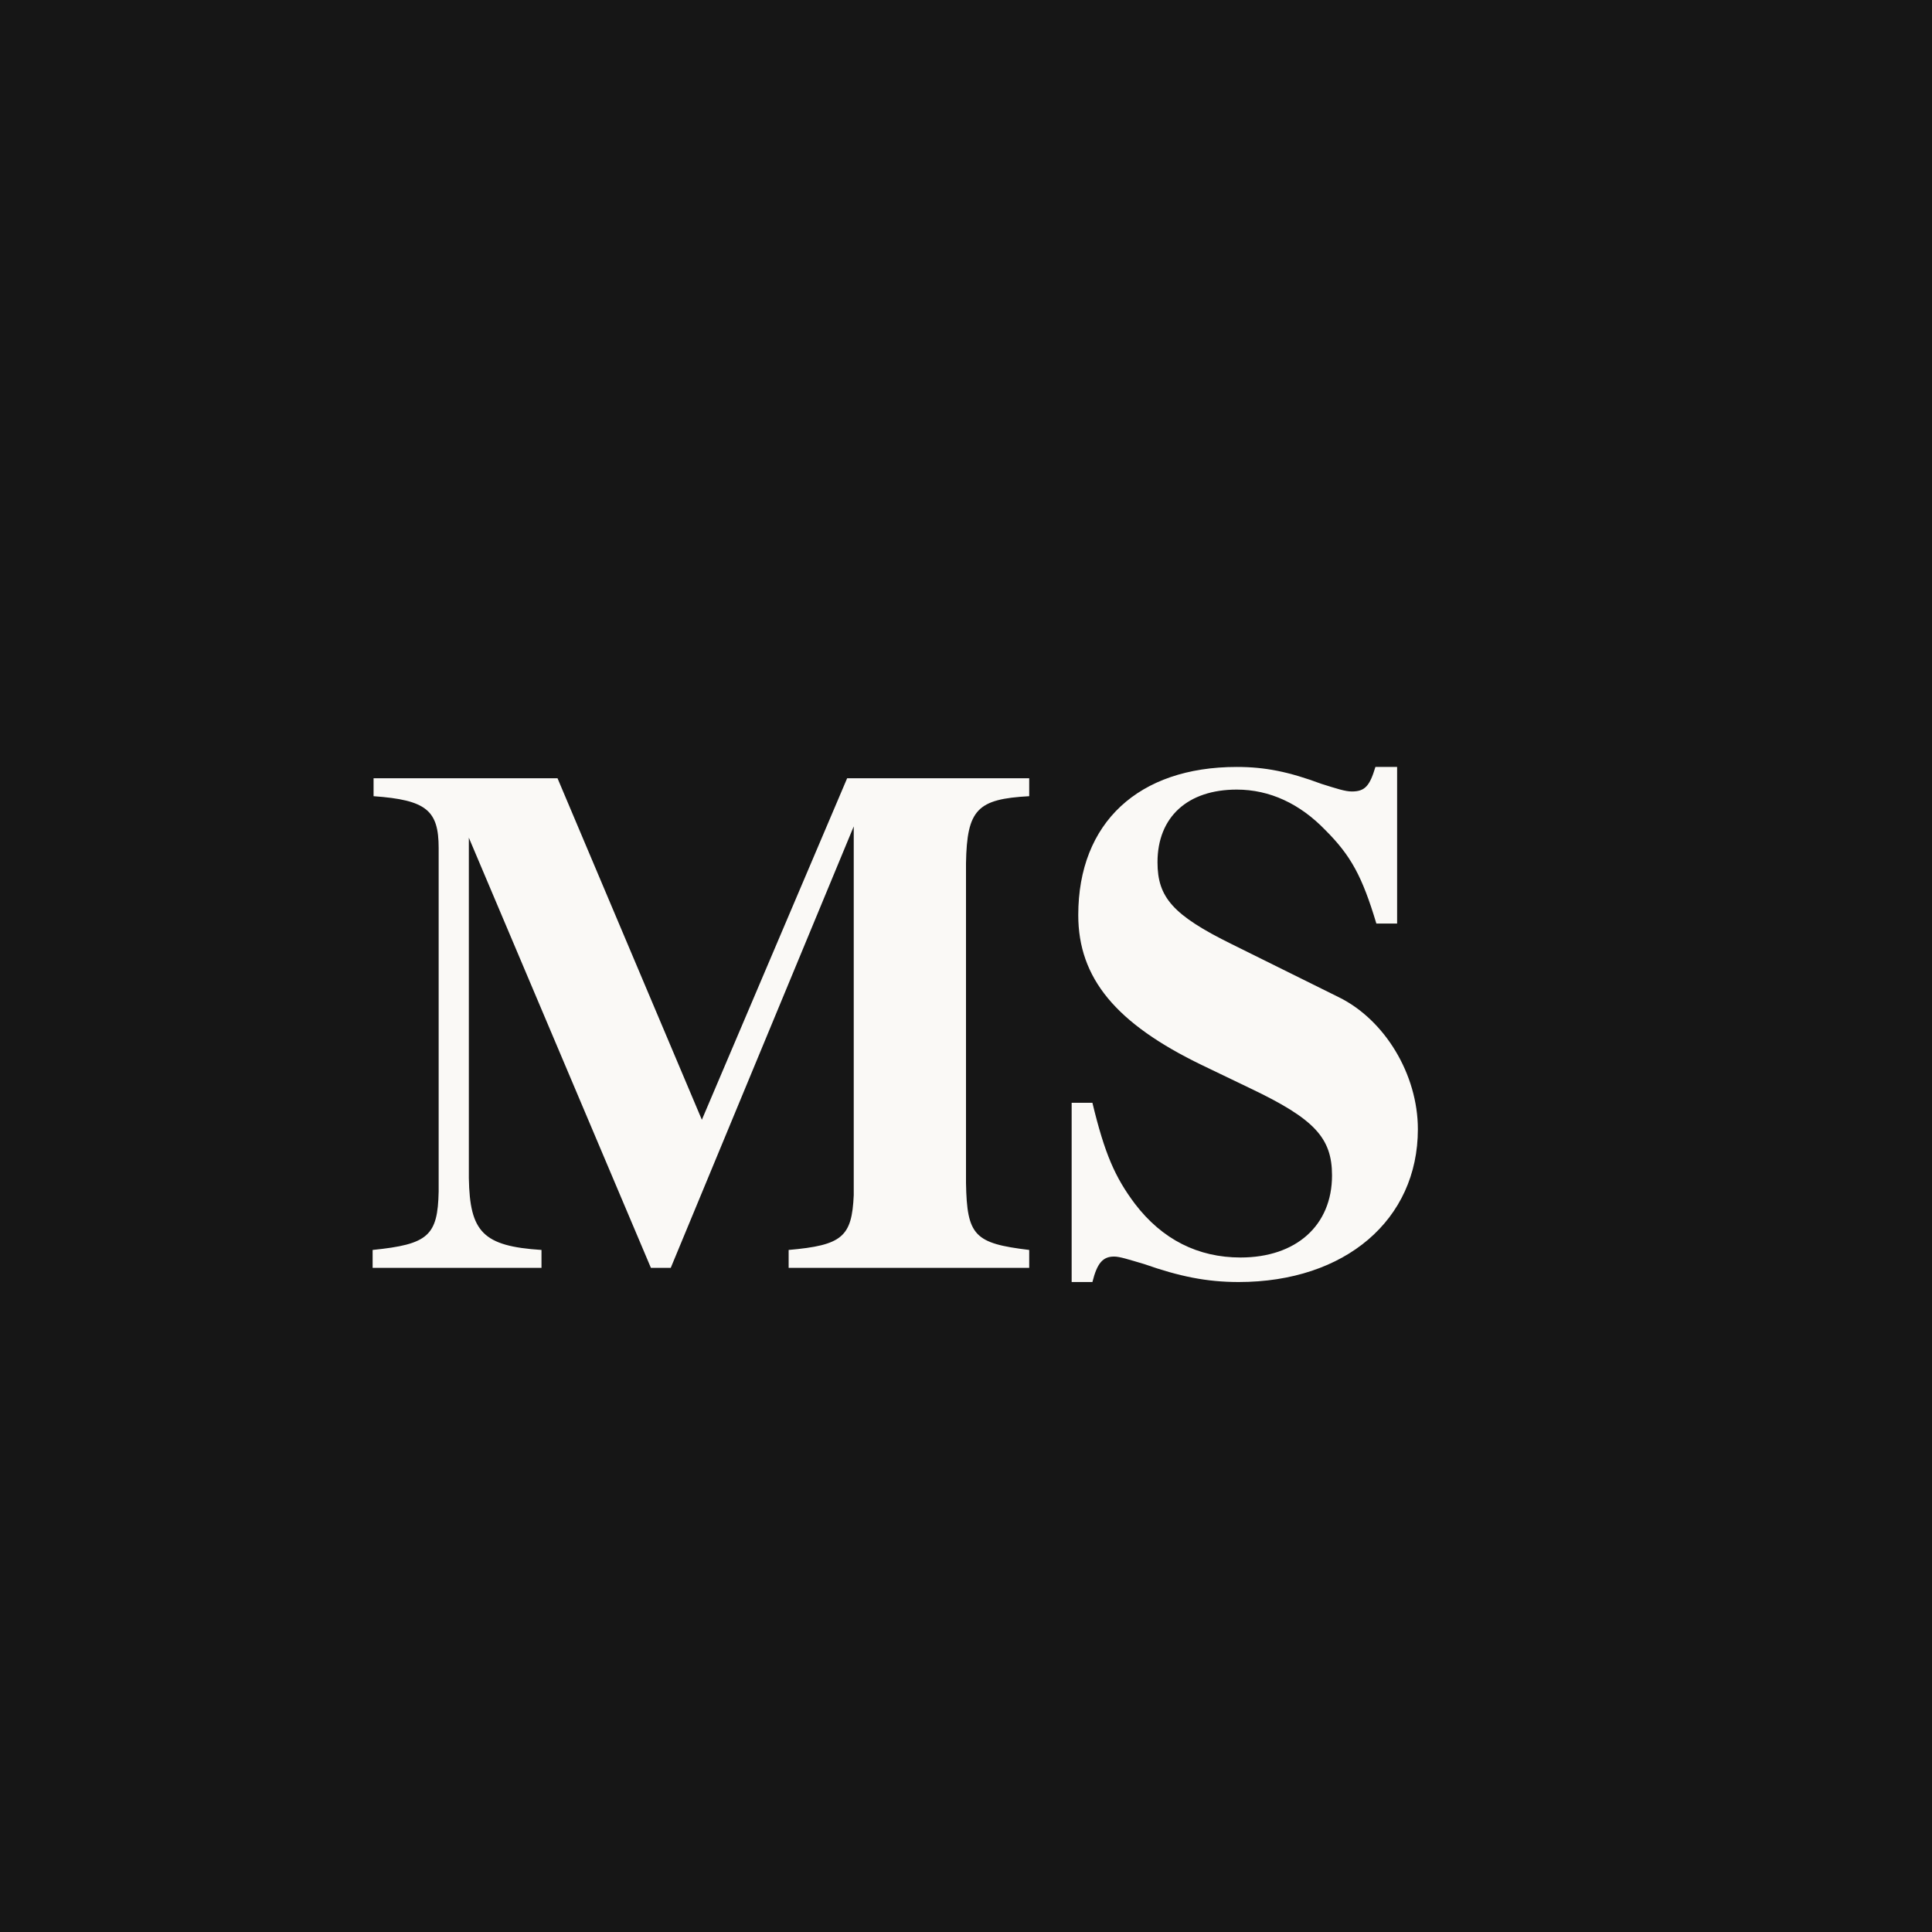
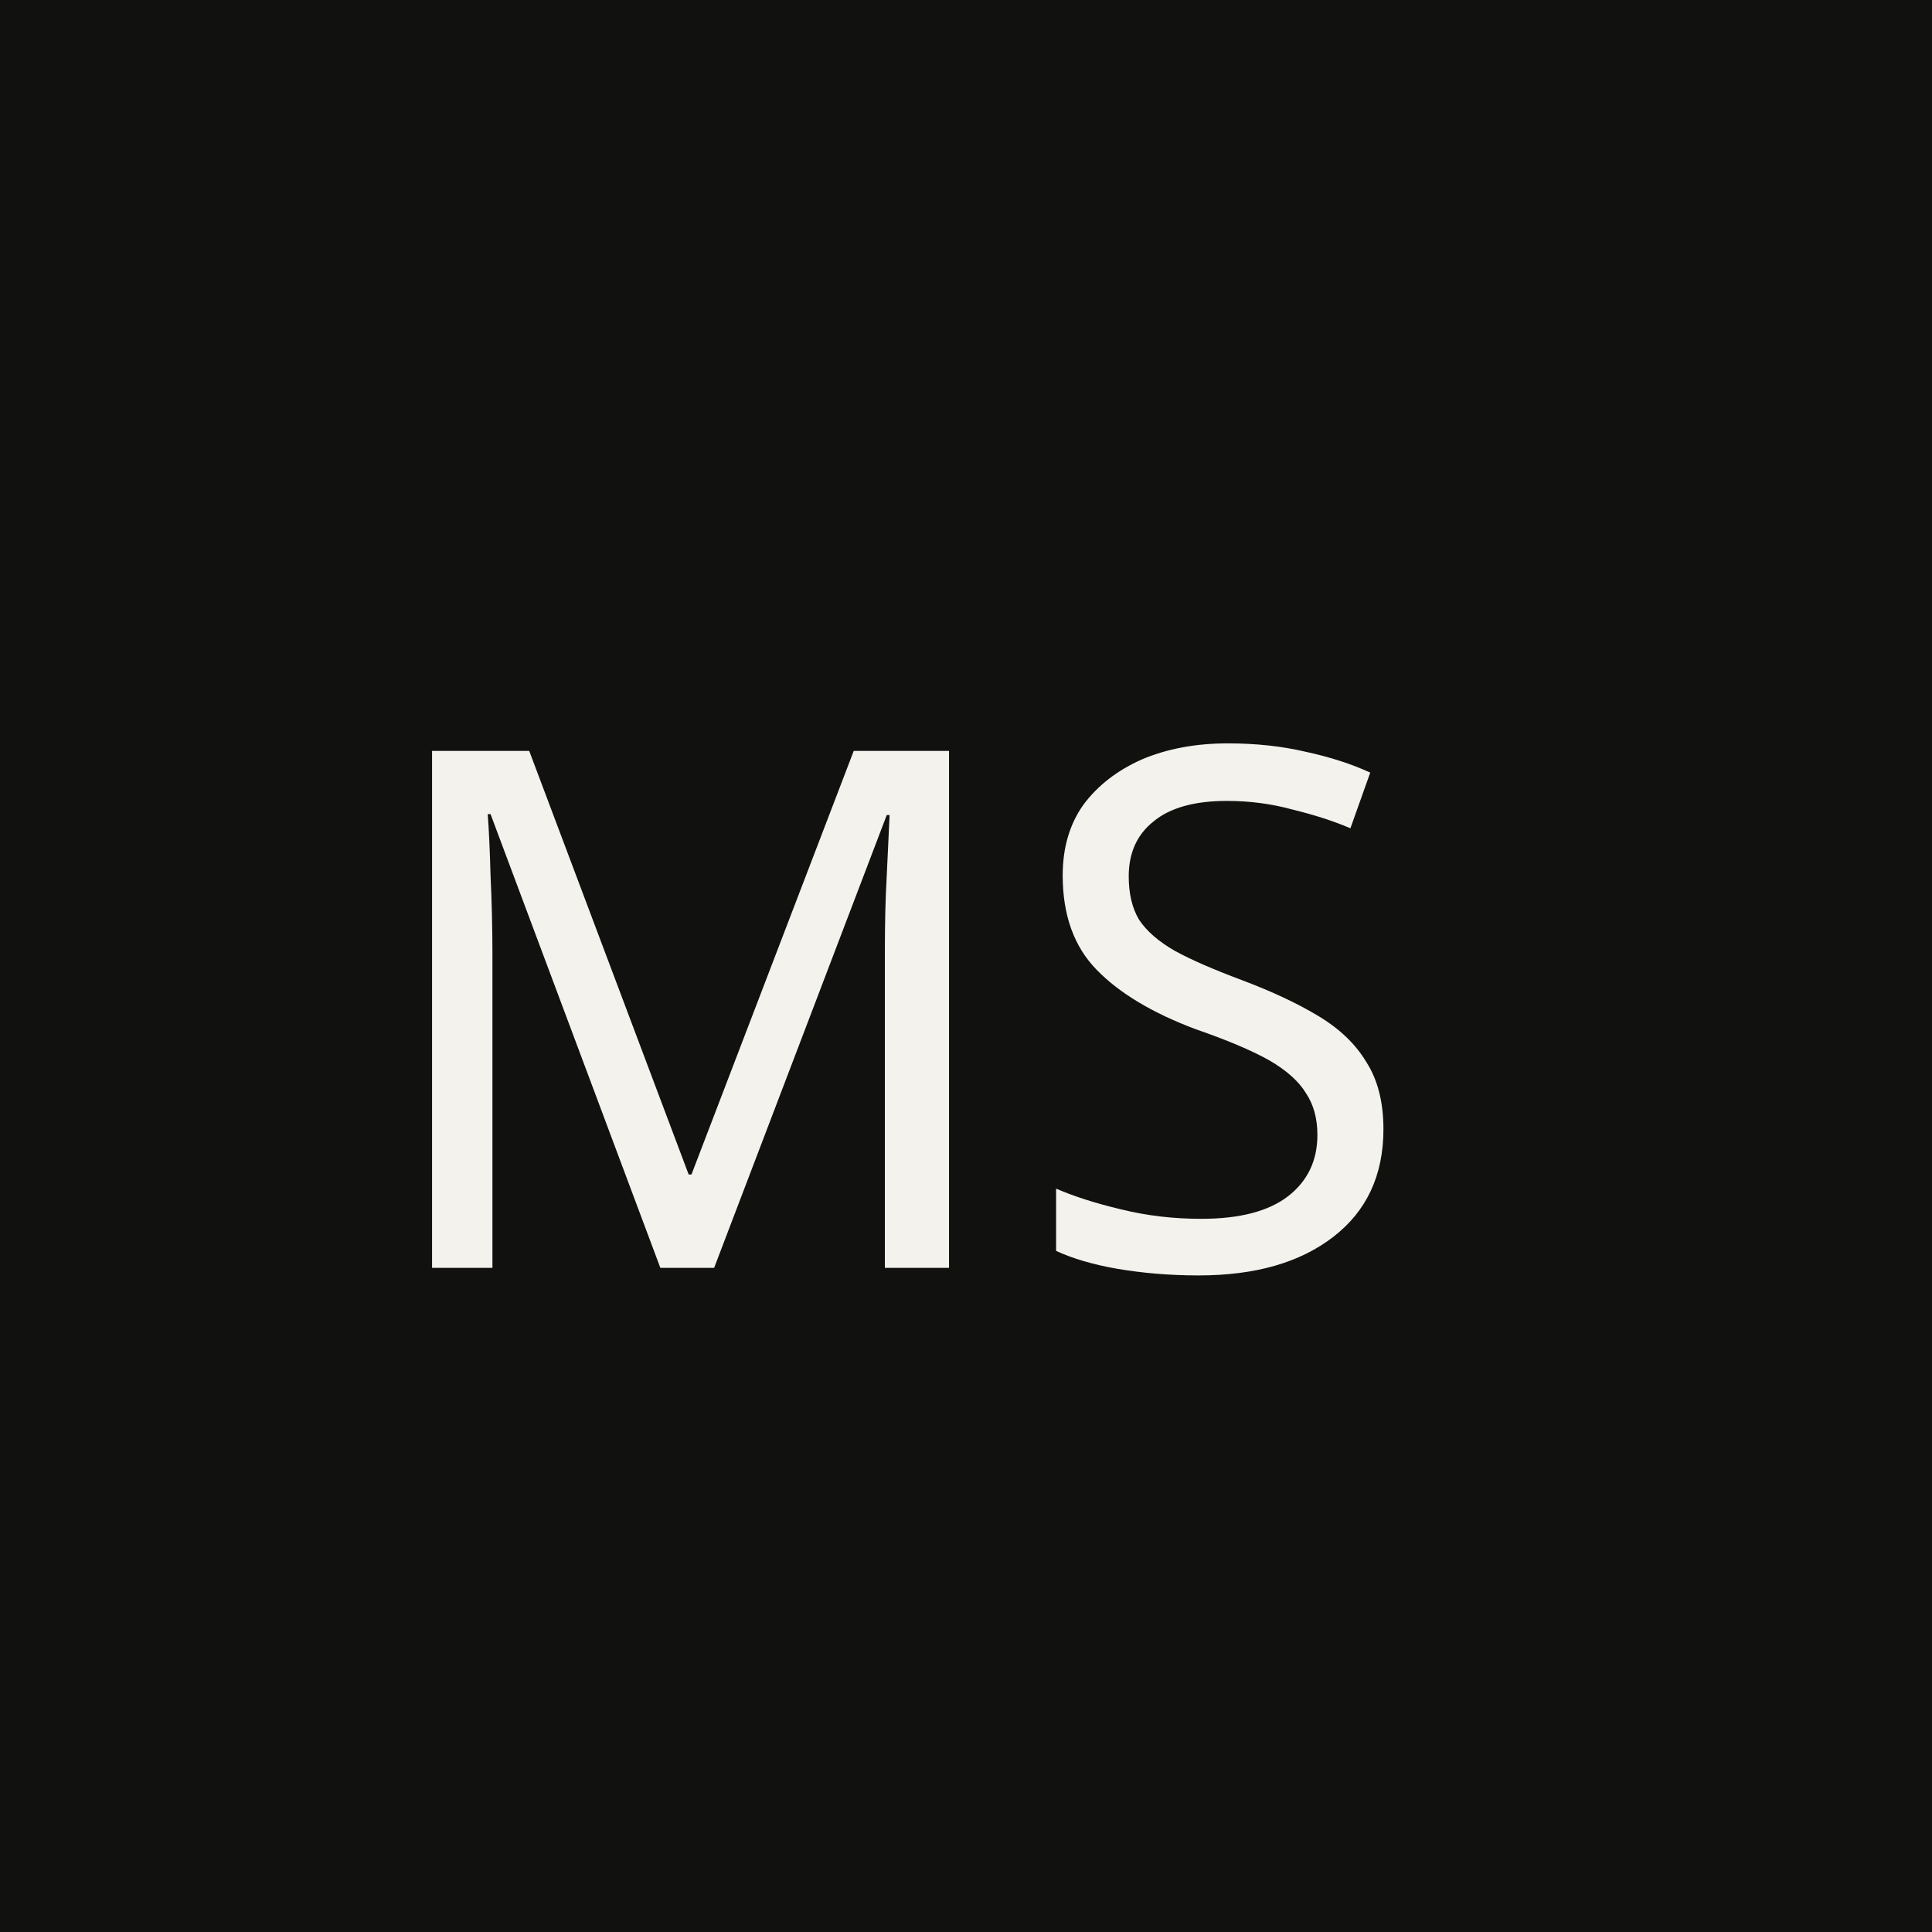
<svg xmlns="http://www.w3.org/2000/svg" viewBox="0 0 32 32" fill="none">
-   <rect width="32" height="32" fill="#161616" />
-   <text x="6" y="21" fill="#FAF9F6" font-family="Georgia, Times, serif" font-size="12" font-weight="600">MS</text>
+   <rect width="32" height="32" fill="#111110" />
+   <text x="6" y="21" fill="#F3F2EC" font-family="IBM Plex Sans, ui-sans-serif, sans-serif" font-size="12" font-weight="500">MS</text>
</svg>
